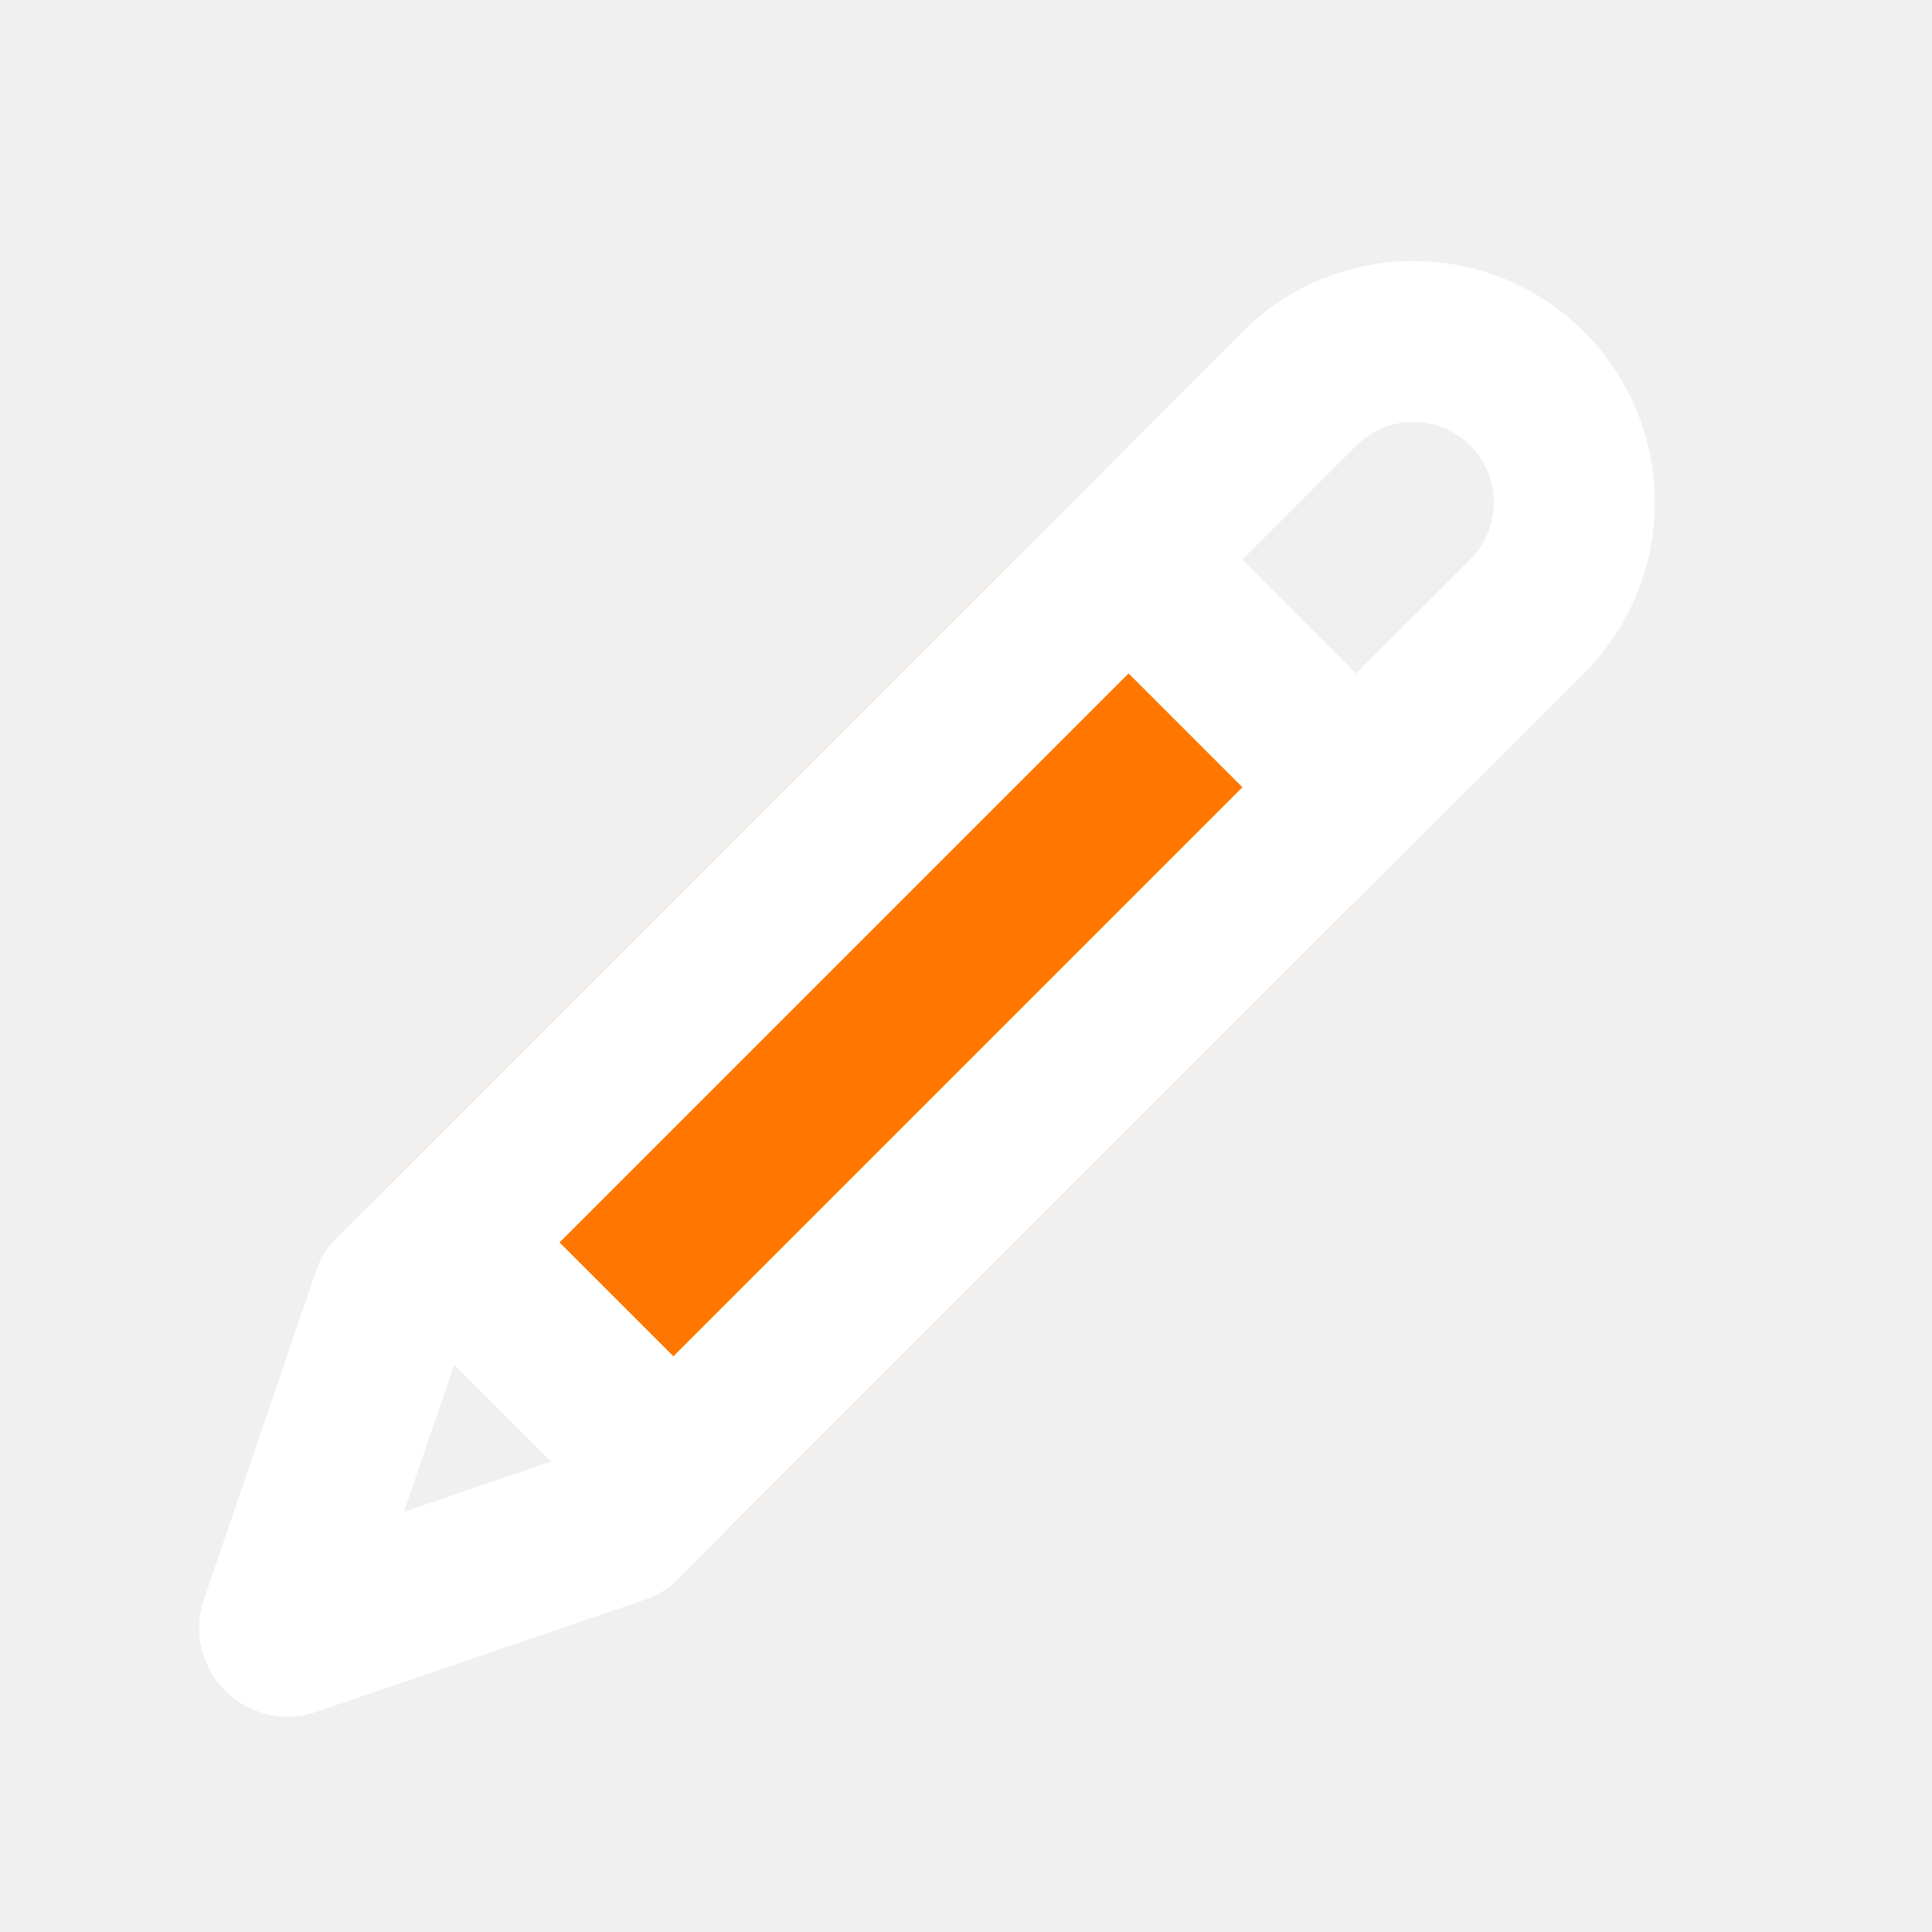
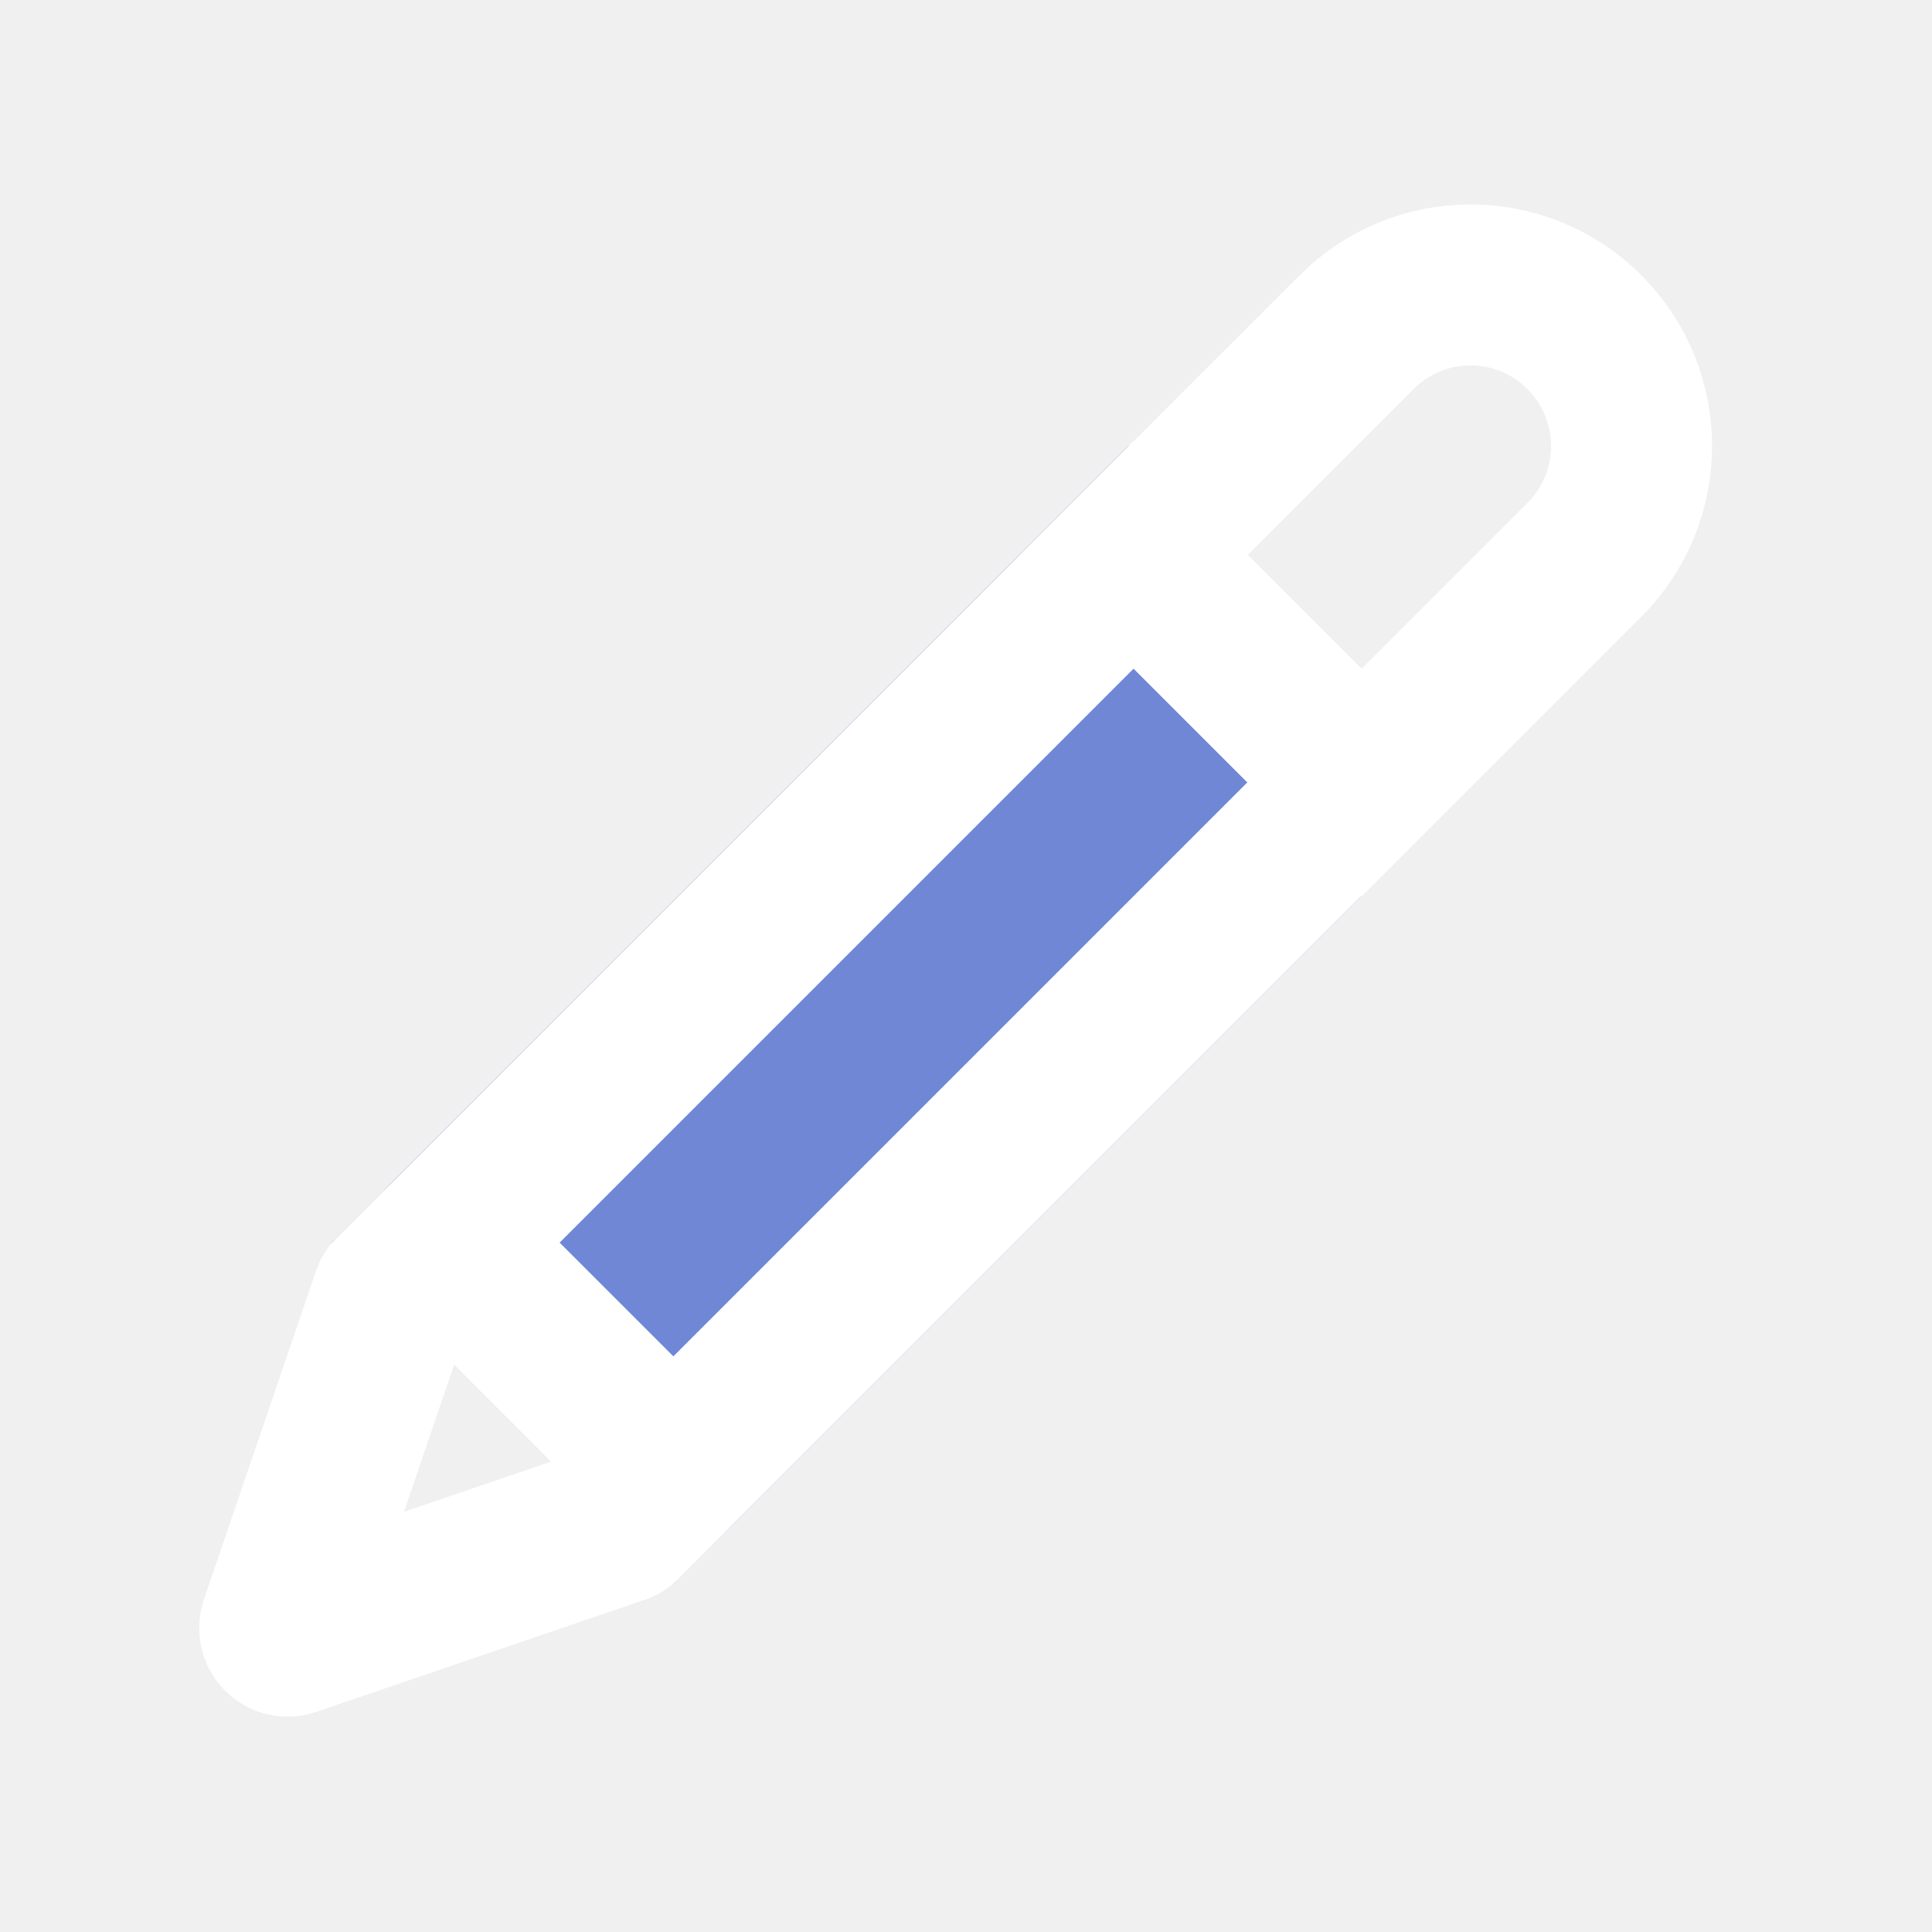
<svg xmlns="http://www.w3.org/2000/svg" width="24" height="24" viewBox="0 0 24 24" fill="none">
  <g id="Property 1=duotone">
-     <rect id="tone2" x="14.021" y="5.536" width="6" height="14" transform="rotate(45 14.0208 5.53552)" fill="#FF7700" />
+     <rect id="tone2" x="14.021" y="5.536" width="6" height="14" transform="rotate(45 14.0208 5.53552)" fill="#7087D5" />
    <g id="tone1">
-       <path id="Rectangle 17" d="M18.971 4.828C19.752 5.609 19.752 6.876 18.971 7.657L16.849 9.778L14.021 6.95L16.142 4.828C16.923 4.047 18.189 4.047 18.971 4.828Z" stroke="white" stroke-width="2" />
-       <rect id="Rectangle 18" x="14.021" y="6.95" width="4" height="12" transform="rotate(45 14.0208 6.94974)" stroke="white" stroke-width="2" />
-       <path id="Vector 143" d="M4.895 16.075L5.465 15.506C5.504 15.467 5.567 15.467 5.606 15.506L8.293 18.193C8.332 18.232 8.332 18.295 8.293 18.334L7.724 18.904C7.713 18.914 7.7 18.923 7.685 18.927L3.607 20.319C3.528 20.346 3.453 20.271 3.48 20.192L4.871 16.114C4.876 16.099 4.885 16.086 4.895 16.075Z" stroke="white" stroke-width="2" />
+       <g id="Vector">
+         <path d="M4.895 16.075L5.465 15.506C5.504 15.467 5.567 15.467 5.606 15.506L8.293 18.193C8.332 18.232 8.332 18.295 8.293 18.334L7.724 18.904C7.713 18.914 7.7 18.923 7.685 18.927L3.607 20.319C3.528 20.346 3.453 20.271 3.48 20.192L4.871 16.114C4.876 16.099 4.885 16.086 4.895 16.075Z" stroke="white" stroke-width="2" />
+         <path d="M16.853 4.126C17.634 3.344 18.901 3.344 19.682 4.126C20.463 4.907 20.463 6.173 19.682 6.954L16.913 9.723L14.085 6.894L16.853 4.126Z" stroke="white" stroke-width="2" />
+         <path d="M14.083 6.891L16.91 9.718L8.363 18.265L5.536 15.438L14.083 6.891Z" stroke="white" stroke-width="2" />
+       </g>
    </g>
  </g>
</svg>
